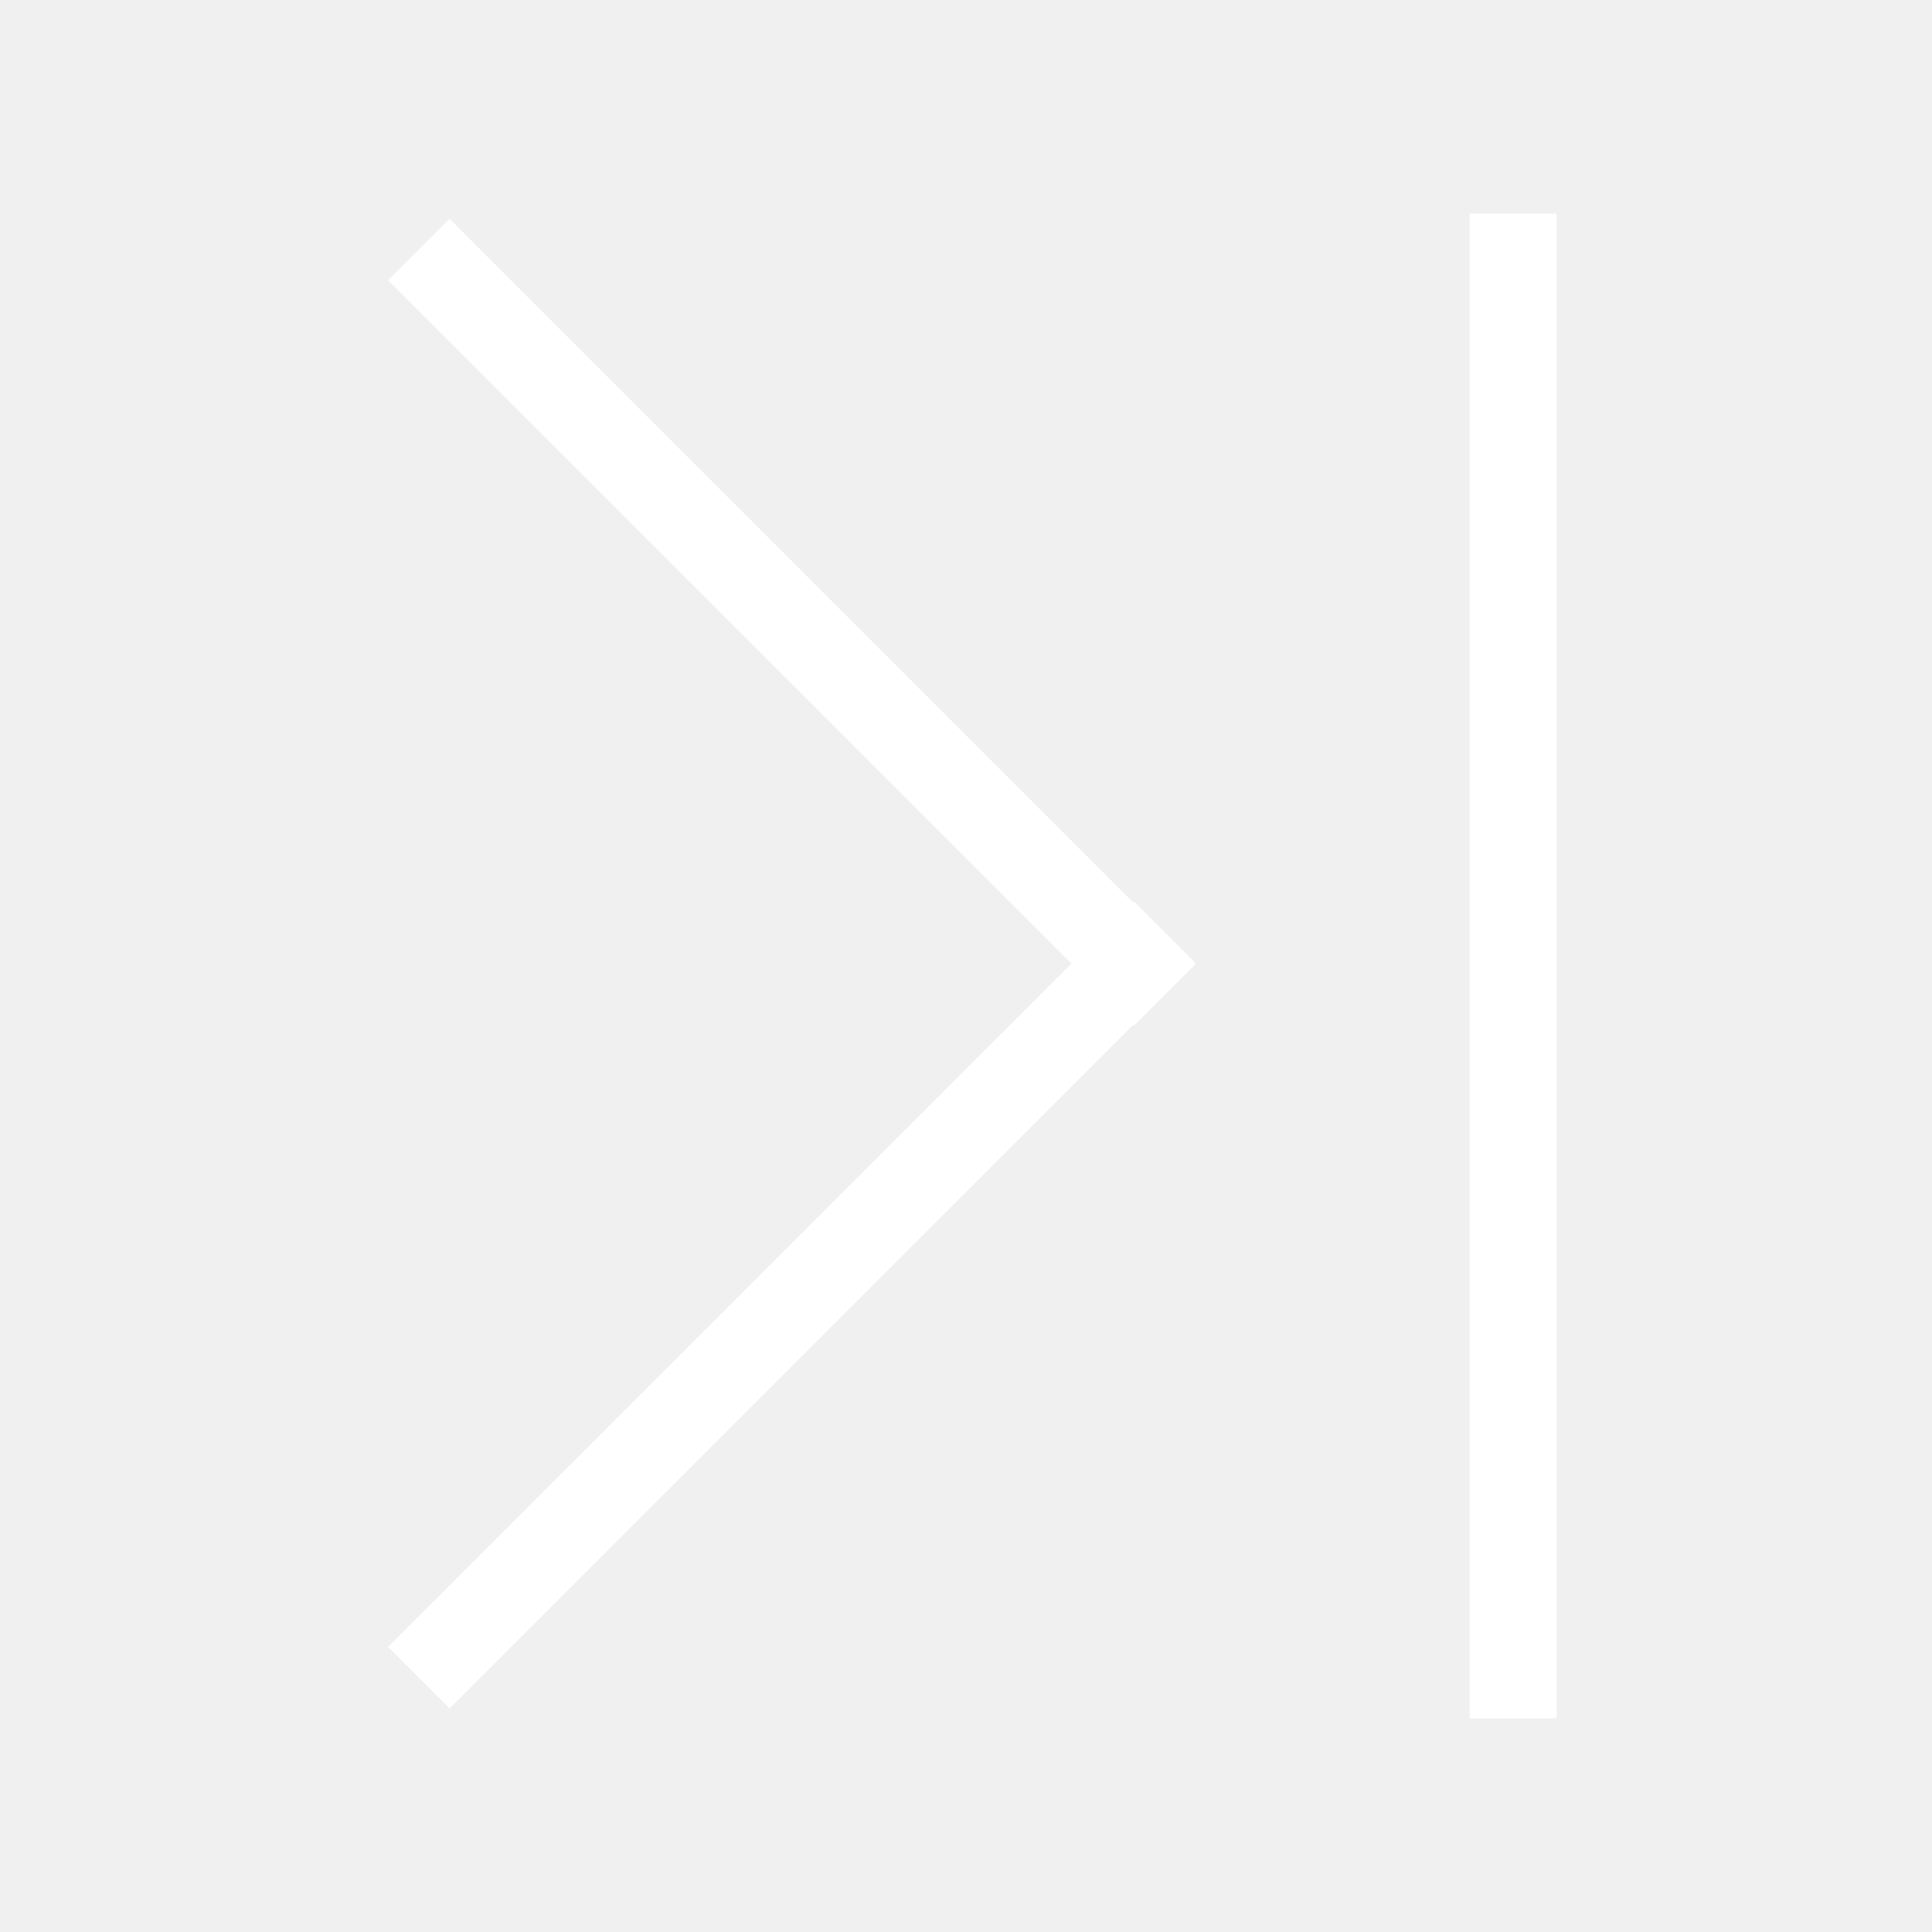
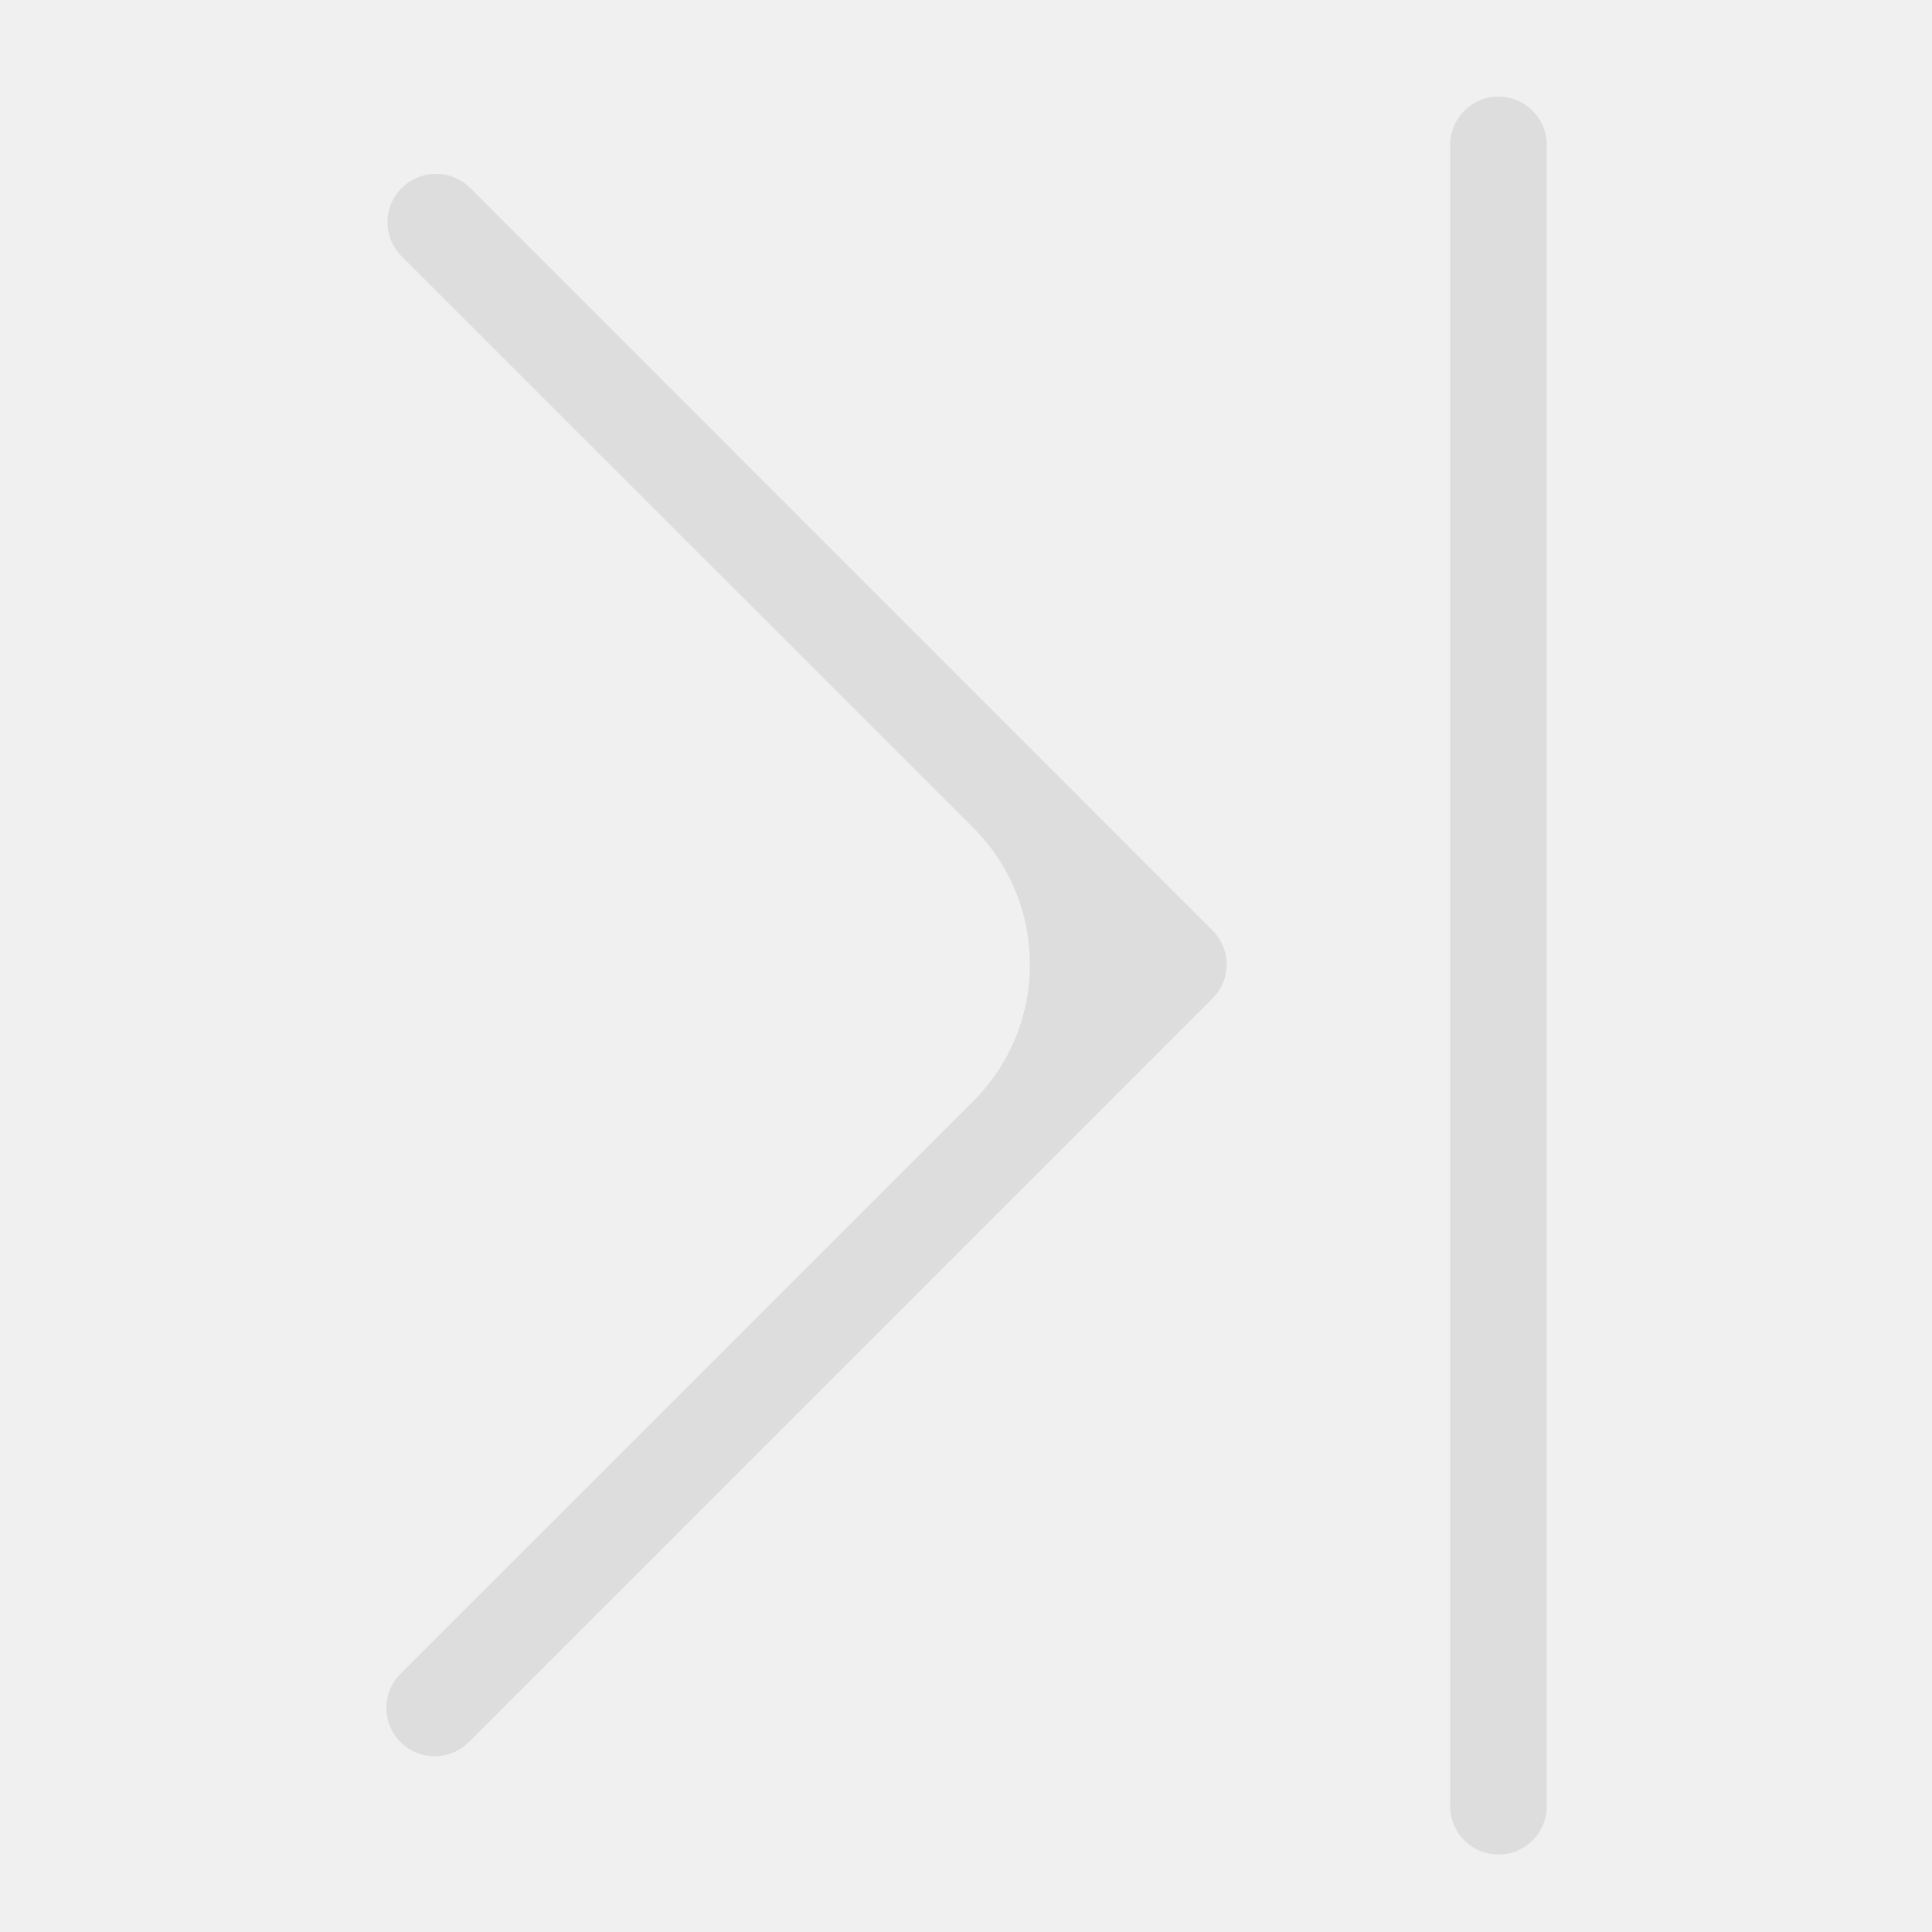
- <svg xmlns="http://www.w3.org/2000/svg" width="20" height="20">
-   <g>
-     <g id="svg_11">
-       <g id="svg_9" />
-       <g id="svg_8">
-         <line fill="none" x1="4.336" y1="2.583" x2="12.055" y2="10.302" id="svg_5" stroke-linejoin="undefined" stroke-linecap="undefined" stroke="#fff" stroke-width="0.9" />
-         <line fill="none" x1="4.336" y1="9.648" x2="12.055" y2="17.367" id="svg_6" stroke-linejoin="undefined" stroke-linecap="undefined" stroke="#fff" transform="rotate(-90 8.195457,13.50754) " stroke-width="0.9" />
-       </g>
-       <line stroke="#fff" stroke-linecap="undefined" stroke-linejoin="undefined" id="svg_2" y2="17.789" x2="15.664" y1="2.211" x1="15.664" fill-opacity="null" stroke-opacity="null" stroke-width="0.9" fill="none" />
-     </g>
-   </g>
+ <svg xmlns="http://www.w3.org/2000/svg" width="20" height="20" fill="none">
+   <path fill="#ddd" fill-rule="evenodd" d="M16.012 1.5a.5.5 0 0 0-1 0v17.198a.5.5 0 1 0 1 0V1.5ZM4.16 1.946a.5.5 0 0 1 .707 0L12.55 9.63a.497.497 0 0 1 0 .708l-7.696 7.696a.5.5 0 0 1-.708-.707l5.93-5.929a2 2 0 0 0 0-2.828L4.158 2.654a.5.5 0 0 1 0-.708Z" clip-rule="evenodd" />
</svg>
